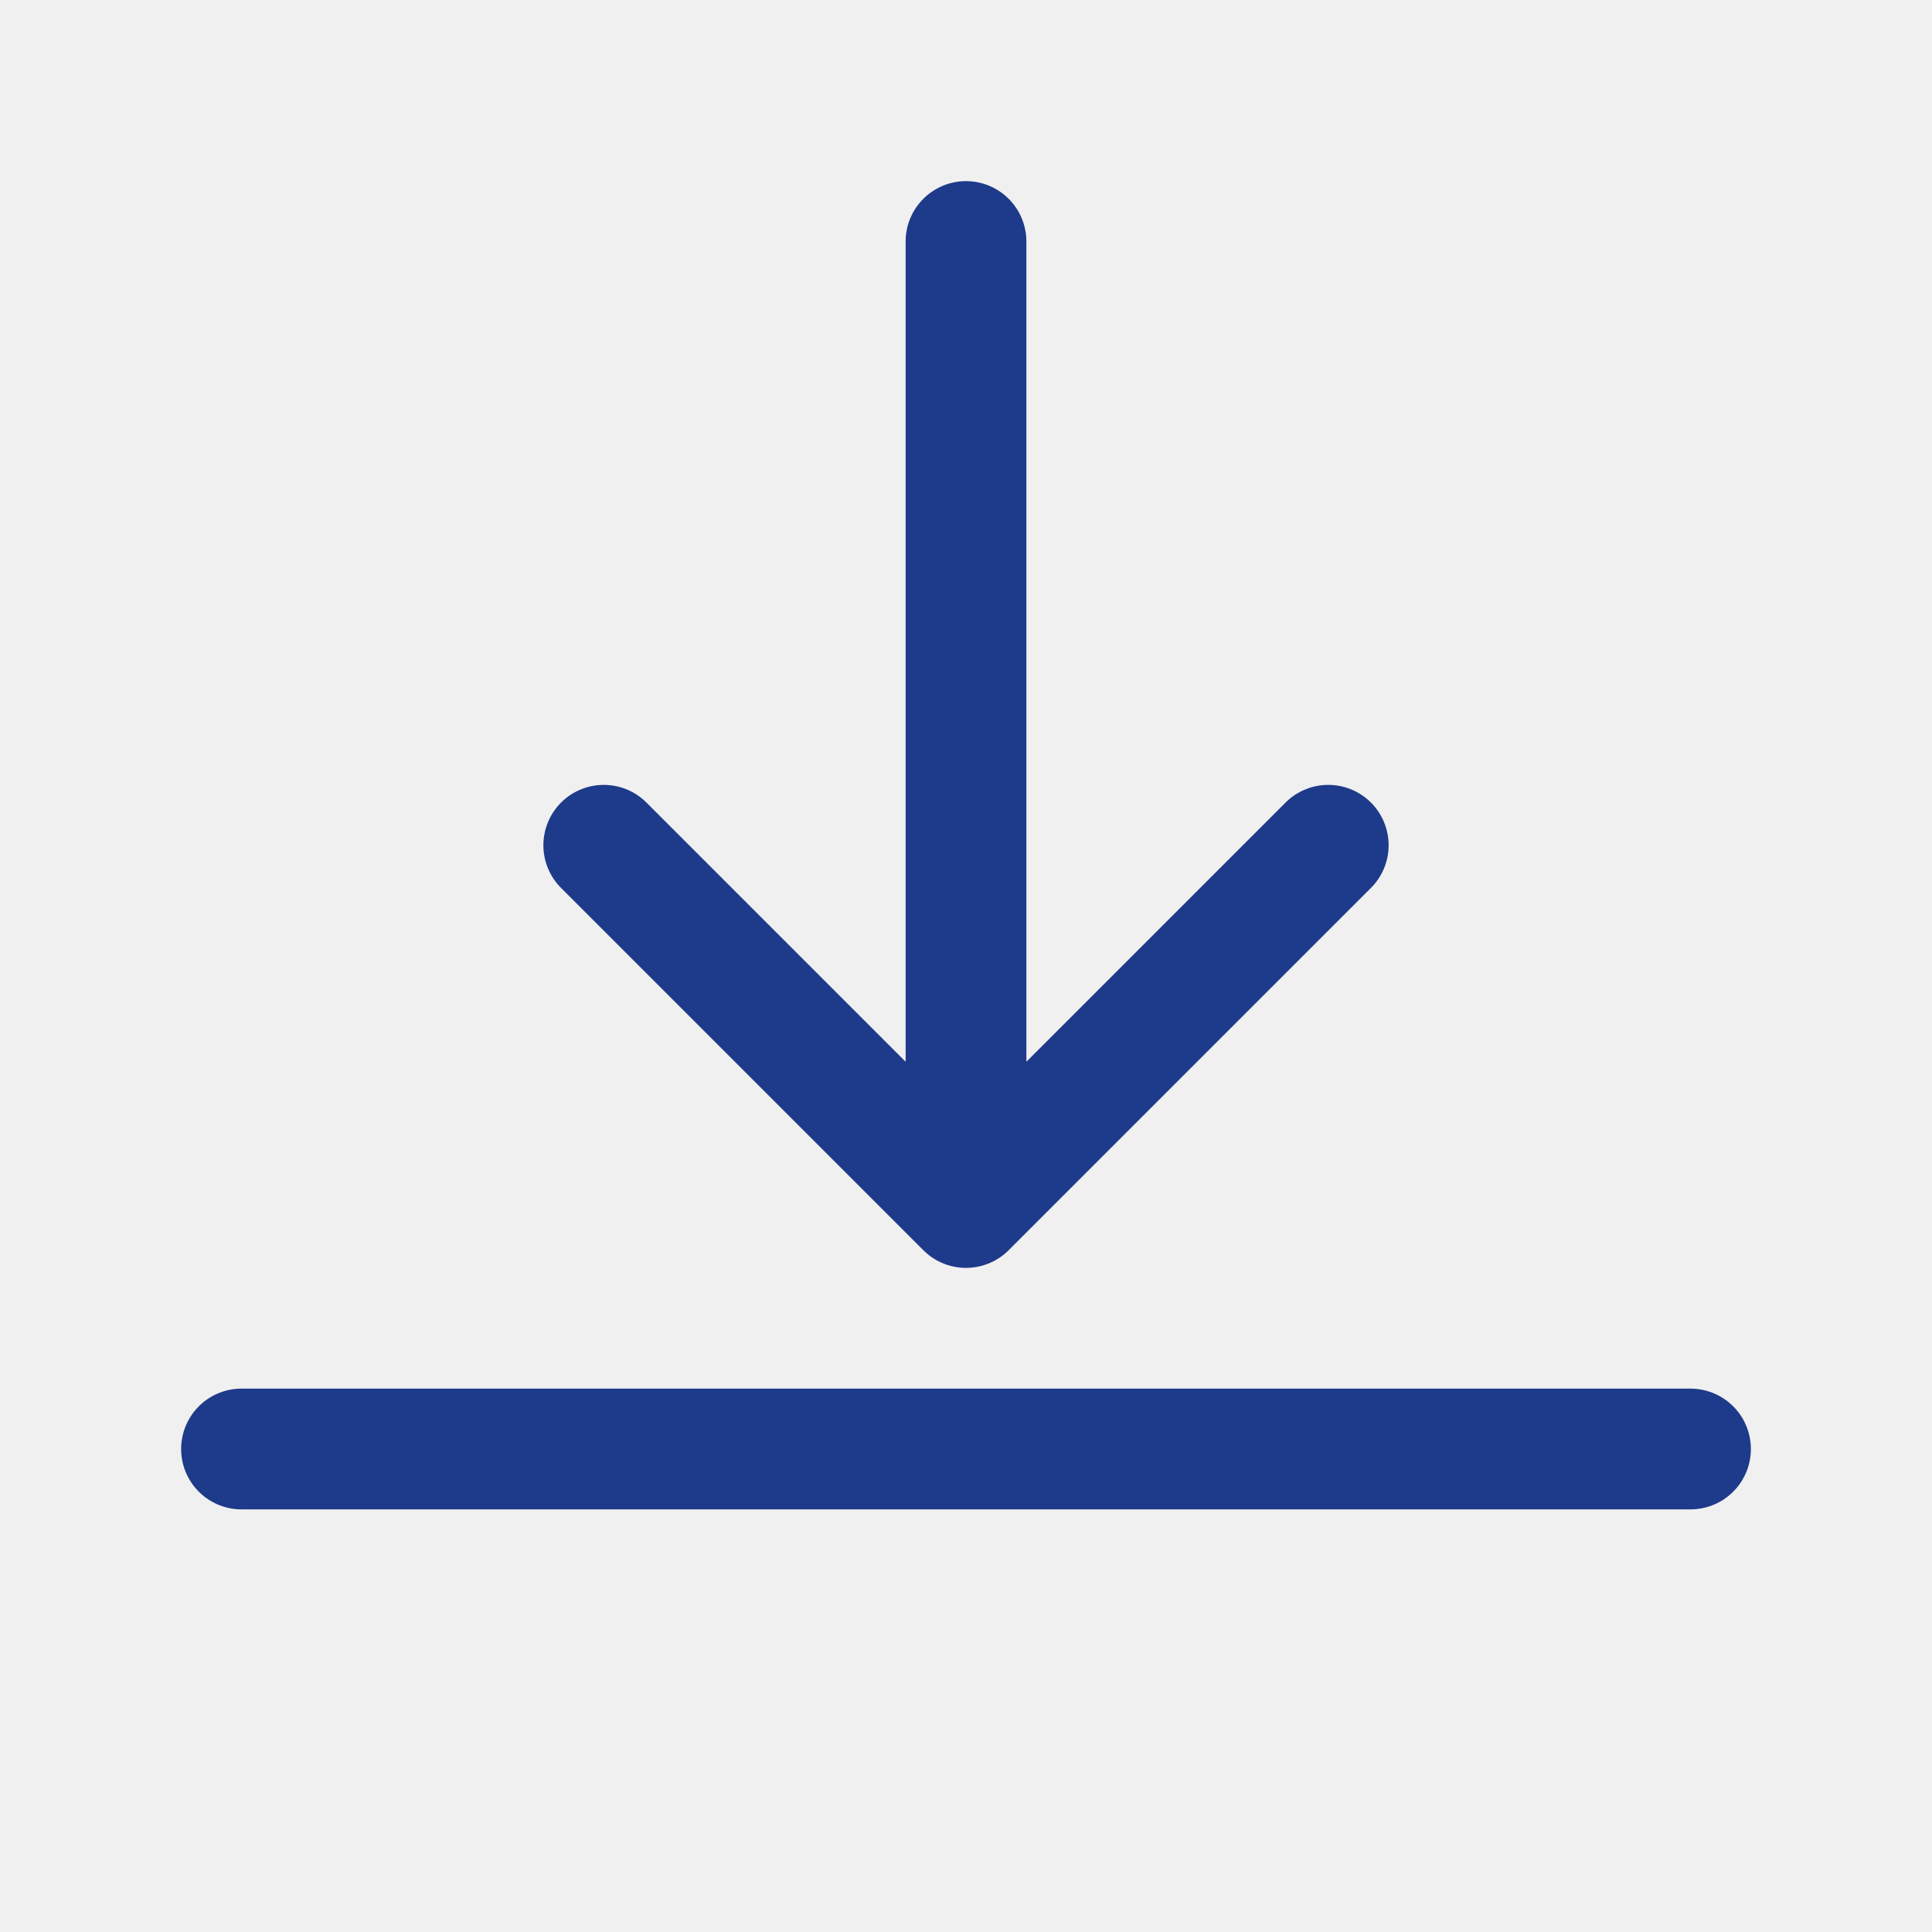
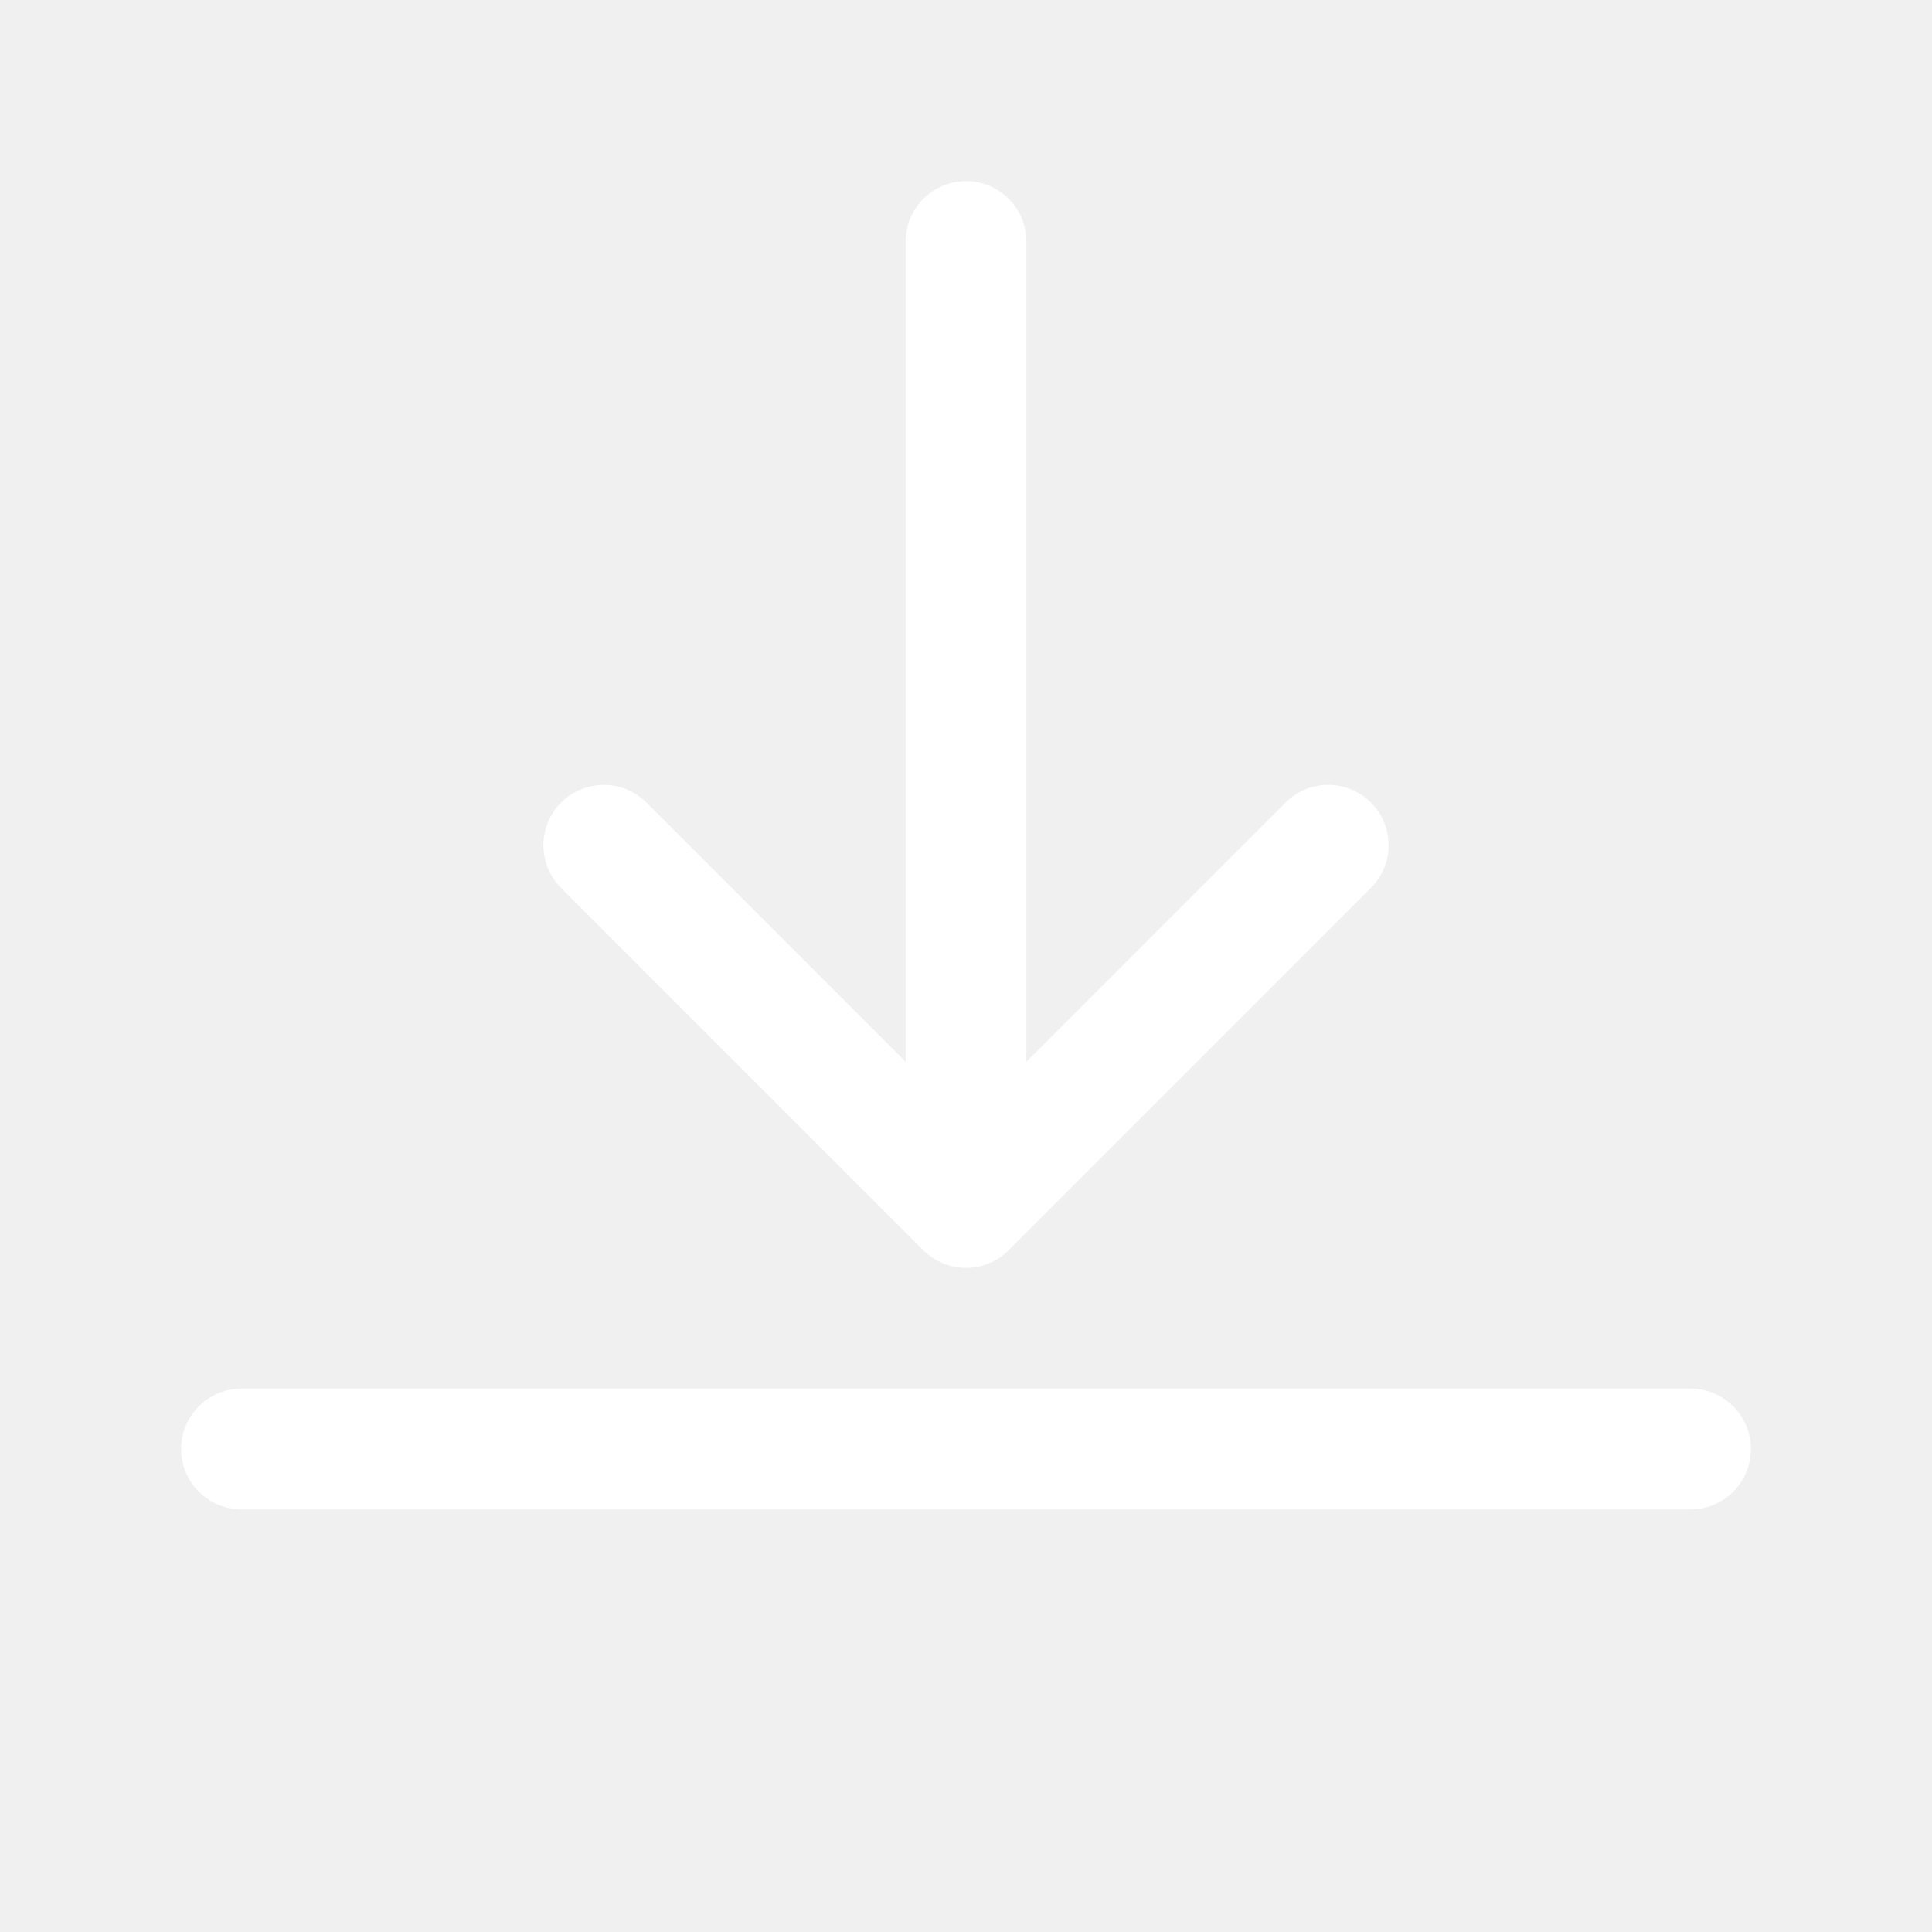
<svg xmlns="http://www.w3.org/2000/svg" width="32" height="32" viewBox="0 0 32 32" fill="none">
-   <path d="M16 4L16 20M16 20L10 14M16 20L22 14" stroke="#1e3a8a" stroke-width="2" stroke-linecap="round" stroke-linejoin="round" />
-   <path d="M4 24L28 24" stroke="#1e3a8a" stroke-width="2" stroke-linecap="round" />
+   <path d="M16 4L16 20M16 20L10 14M16 20L22 14" stroke="white" stroke-width="2" stroke-linecap="round" stroke-linejoin="round" />
+   <path d="M4 24L28 24" stroke="white" stroke-width="2" stroke-linecap="round" />
</svg>
